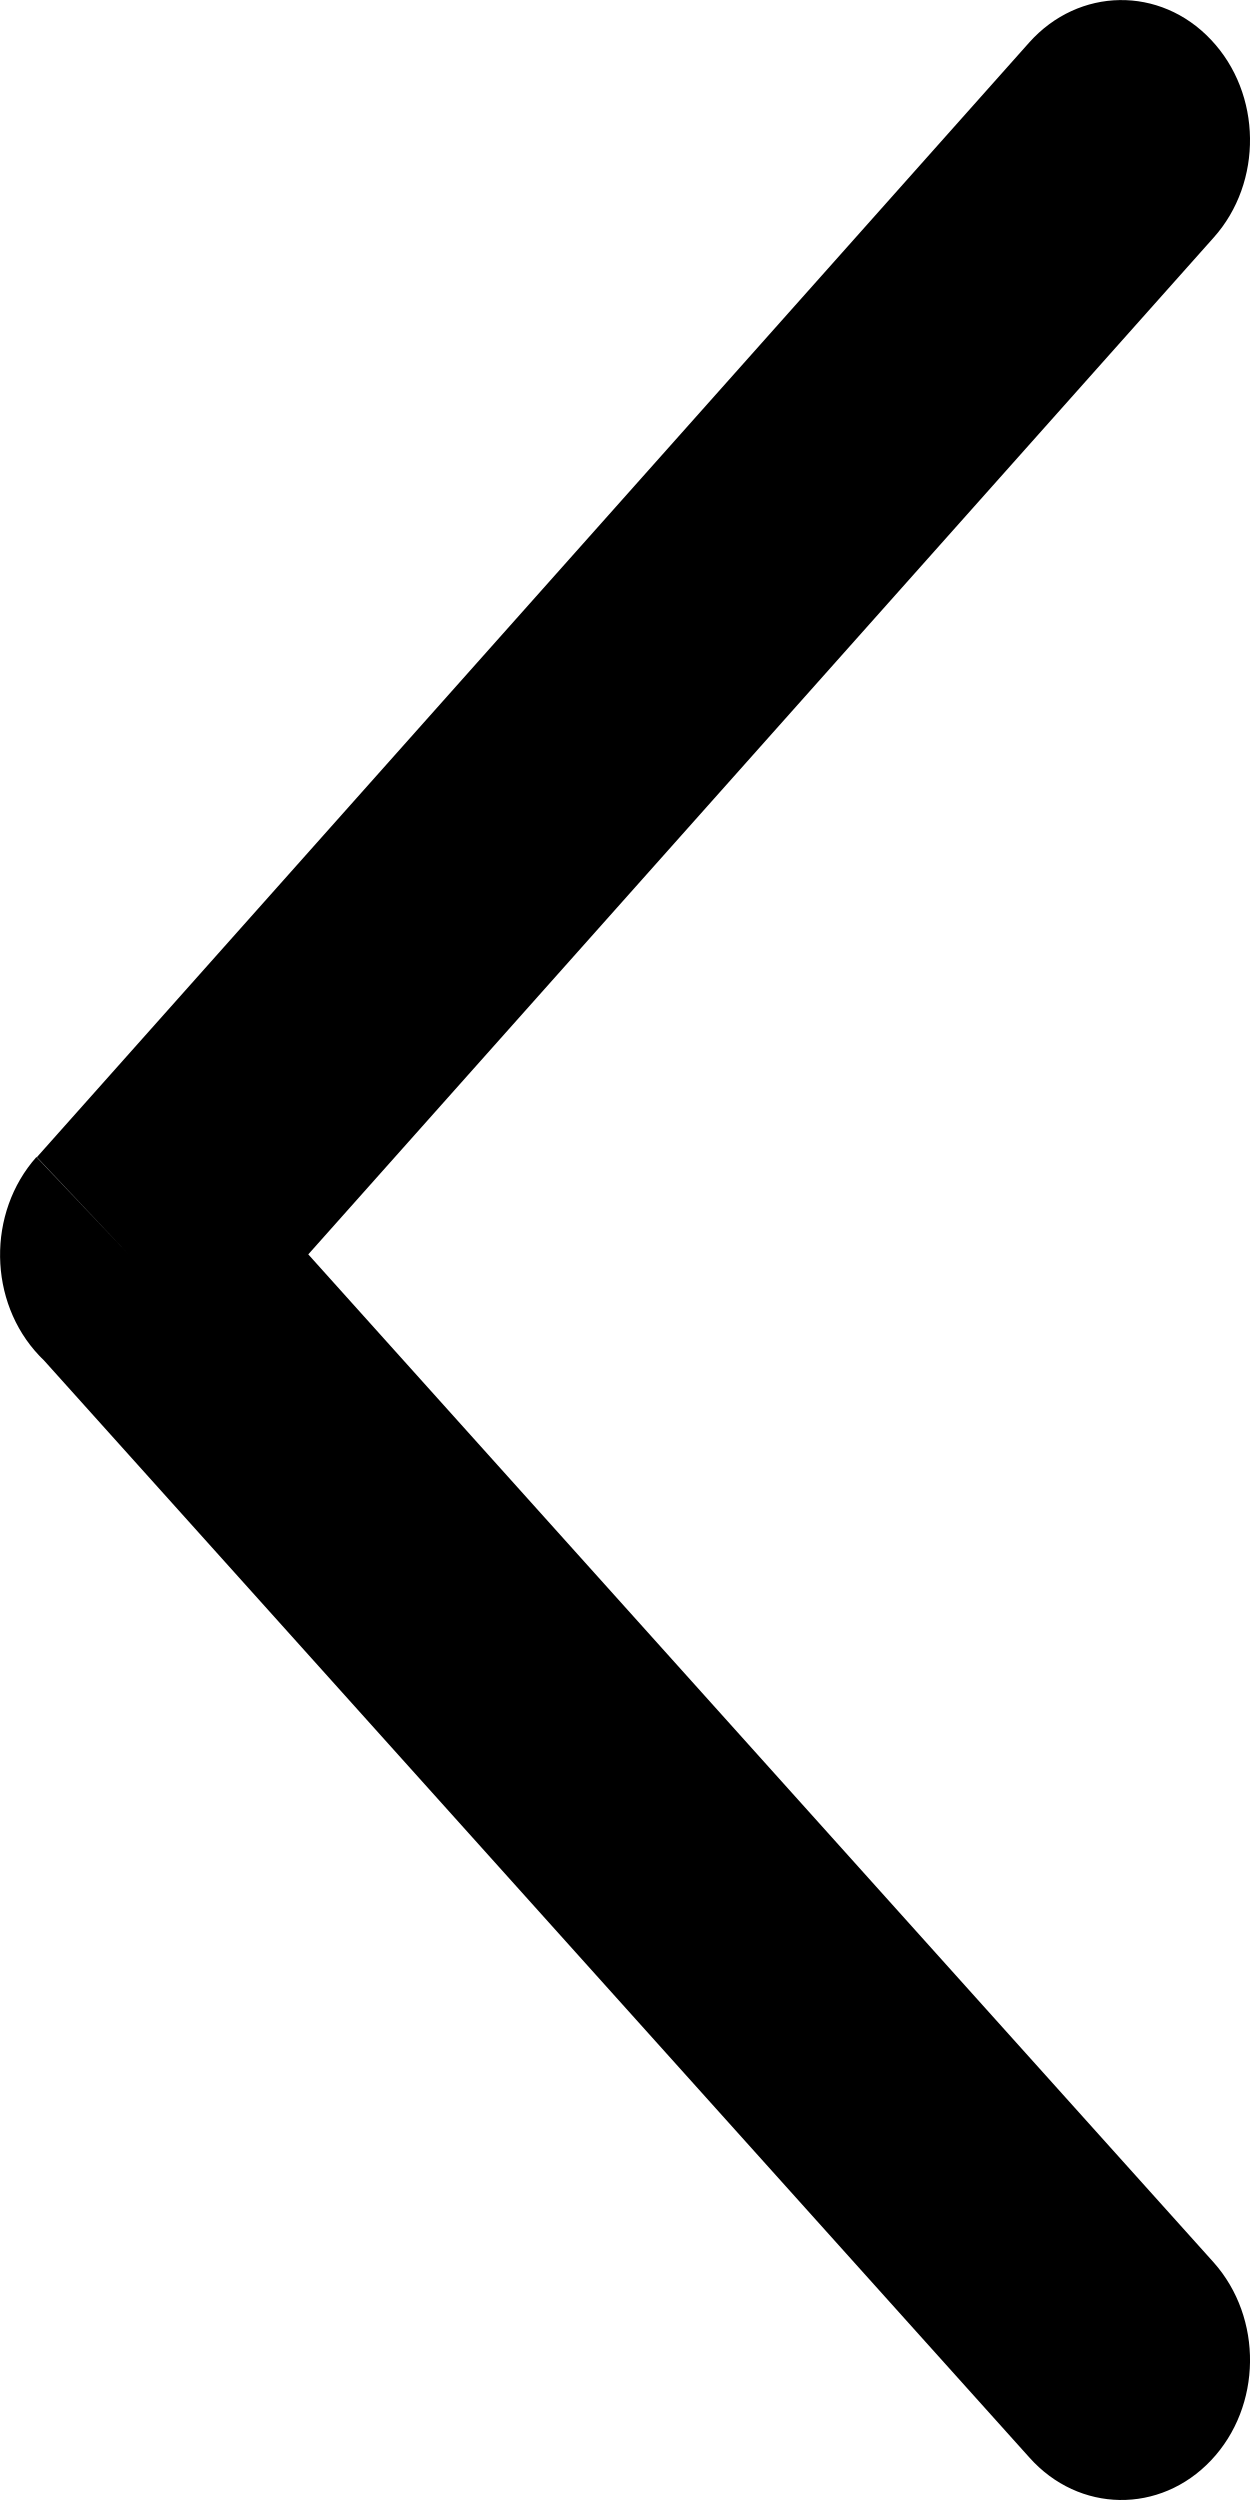
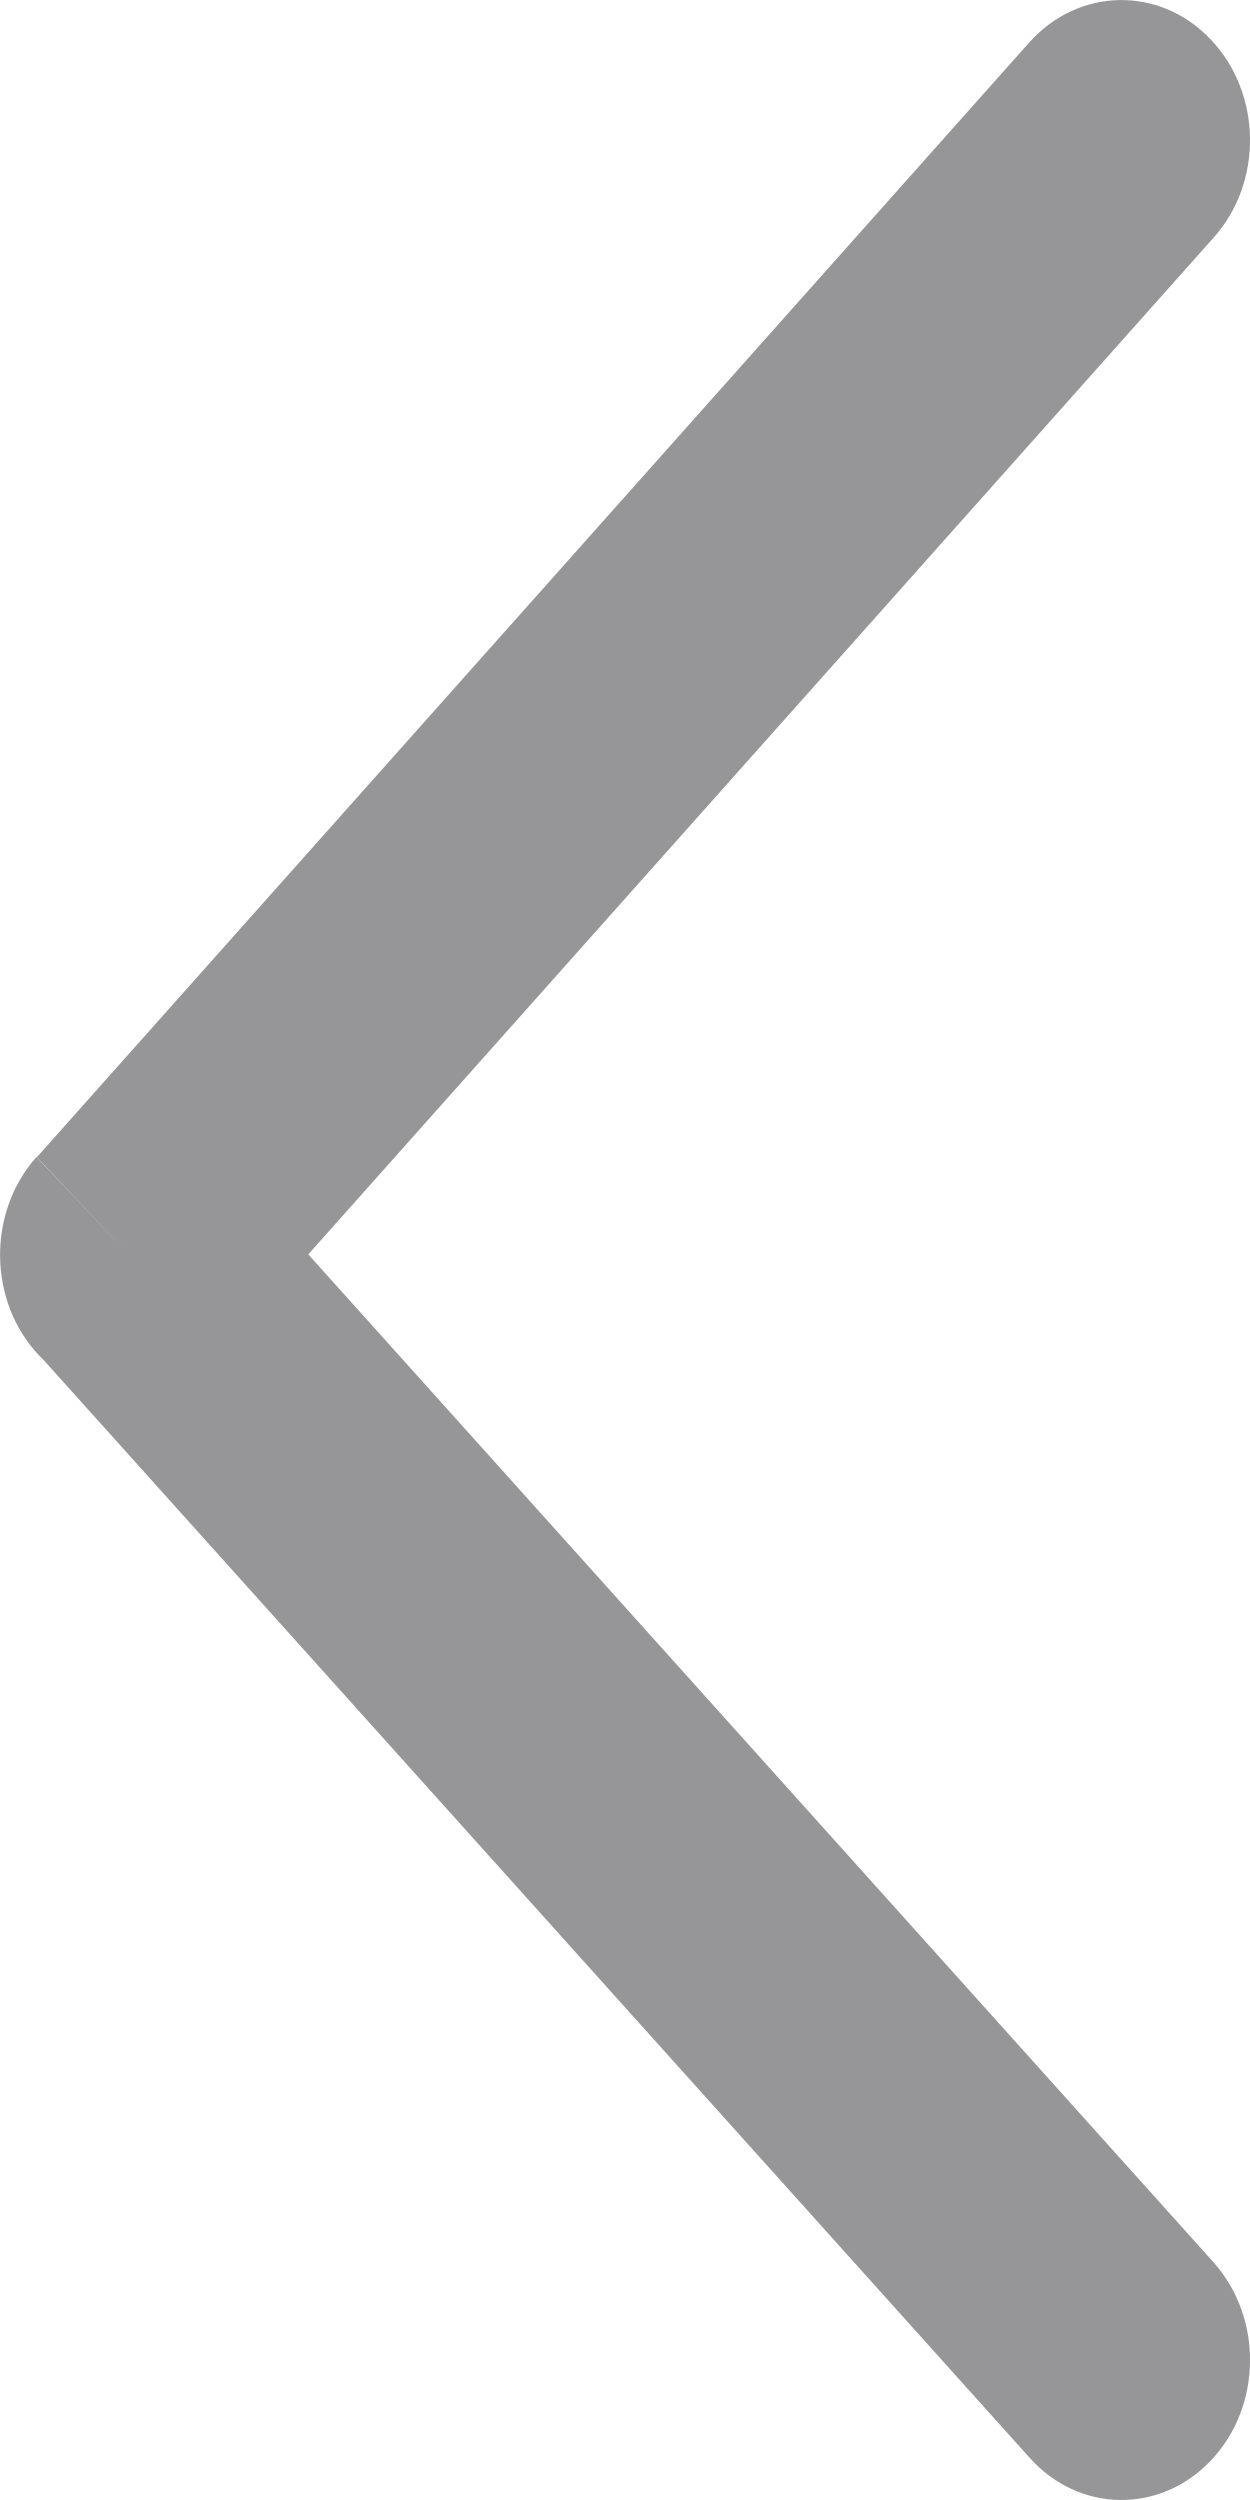
<svg xmlns="http://www.w3.org/2000/svg" width="8" height="16" viewBox="0 0 8 16" fill="none">
-   <path d="M7.767 1.521C8.084 1.167 8.077 0.599 7.75 0.254C7.425 -0.091 6.904 -0.083 6.587 0.272L0.236 7.406L0.825 8.03L0.233 7.405C-0.084 7.762 -0.076 8.331 0.251 8.676C0.261 8.686 0.27 8.696 0.28 8.705L6.588 15.728C6.905 16.084 7.425 16.091 7.751 15.746C8.077 15.401 8.084 14.835 7.767 14.479L1.973 8.028L7.767 1.521Z" fill="black" />
+   <path d="M7.767 1.521C8.084 1.167 8.077 0.599 7.75 0.254C7.425 -0.091 6.904 -0.083 6.587 0.272L0.236 7.406L0.825 8.03L0.233 7.405C-0.084 7.762 -0.076 8.331 0.251 8.676C0.261 8.686 0.27 8.696 0.28 8.705L6.588 15.728C6.905 16.084 7.425 16.091 7.751 15.746C8.077 15.401 8.084 14.835 7.767 14.479L1.973 8.028L7.767 1.521Z" fill="#969699" />
</svg>
